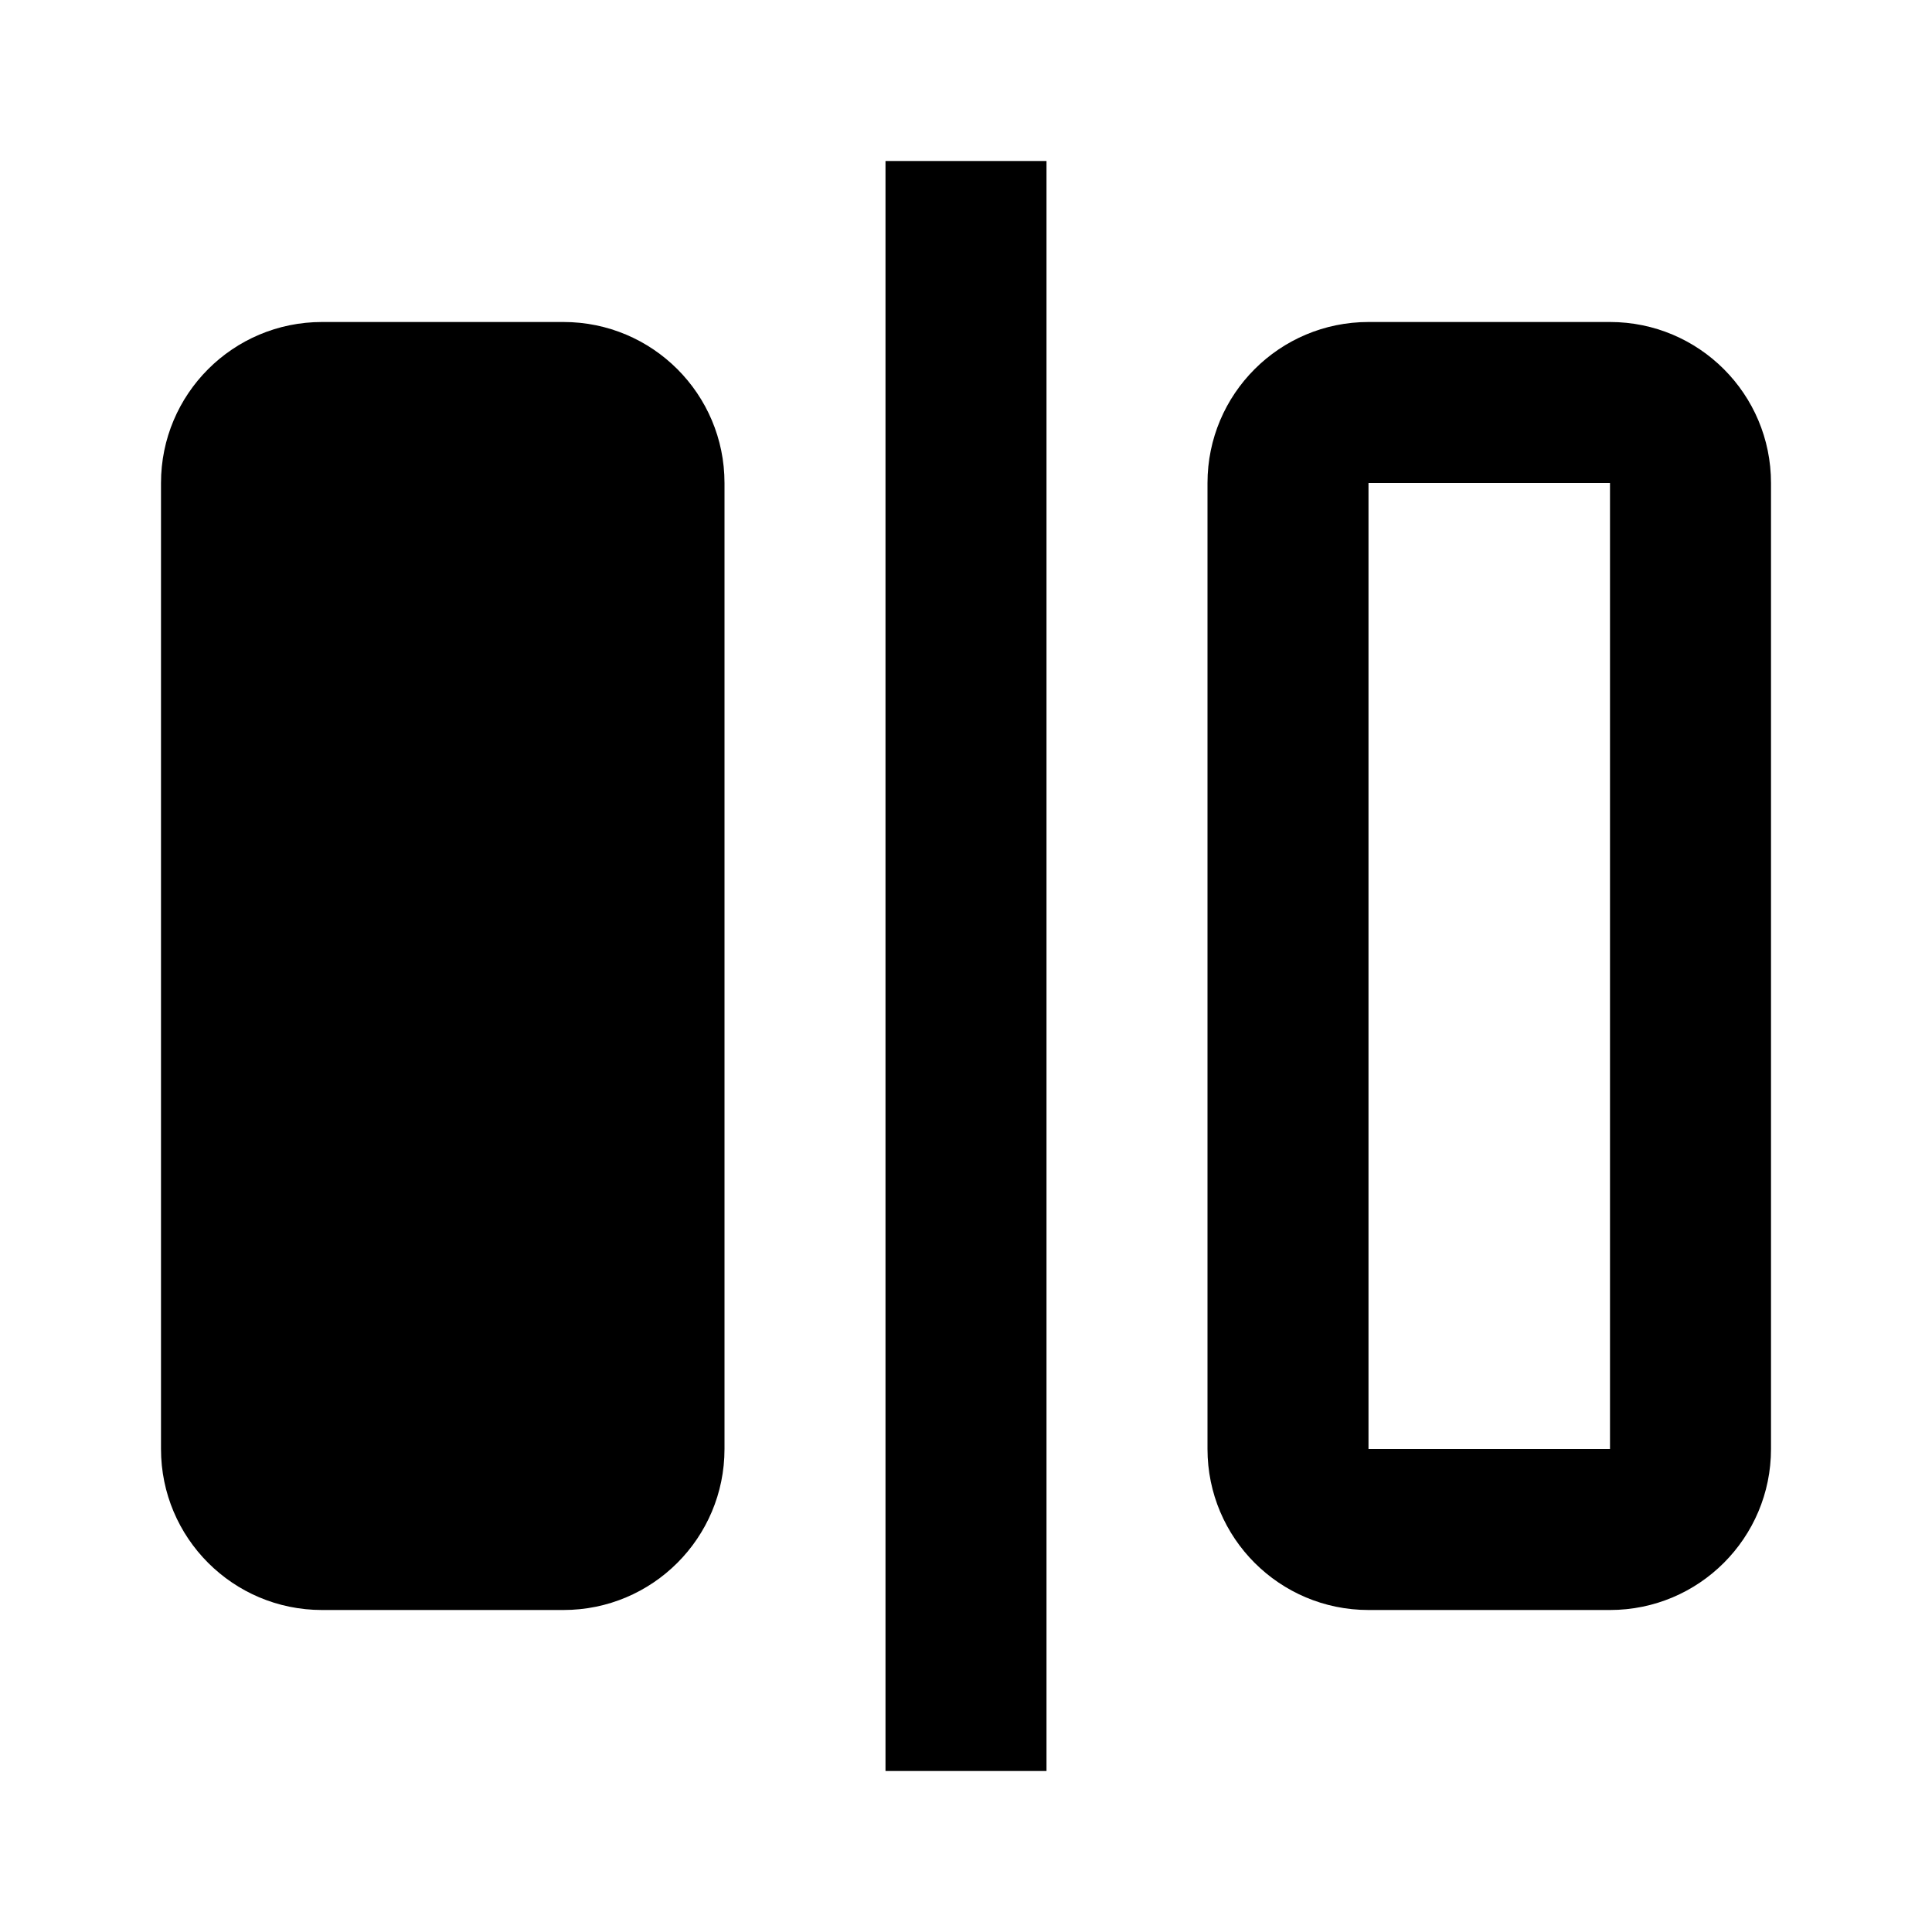
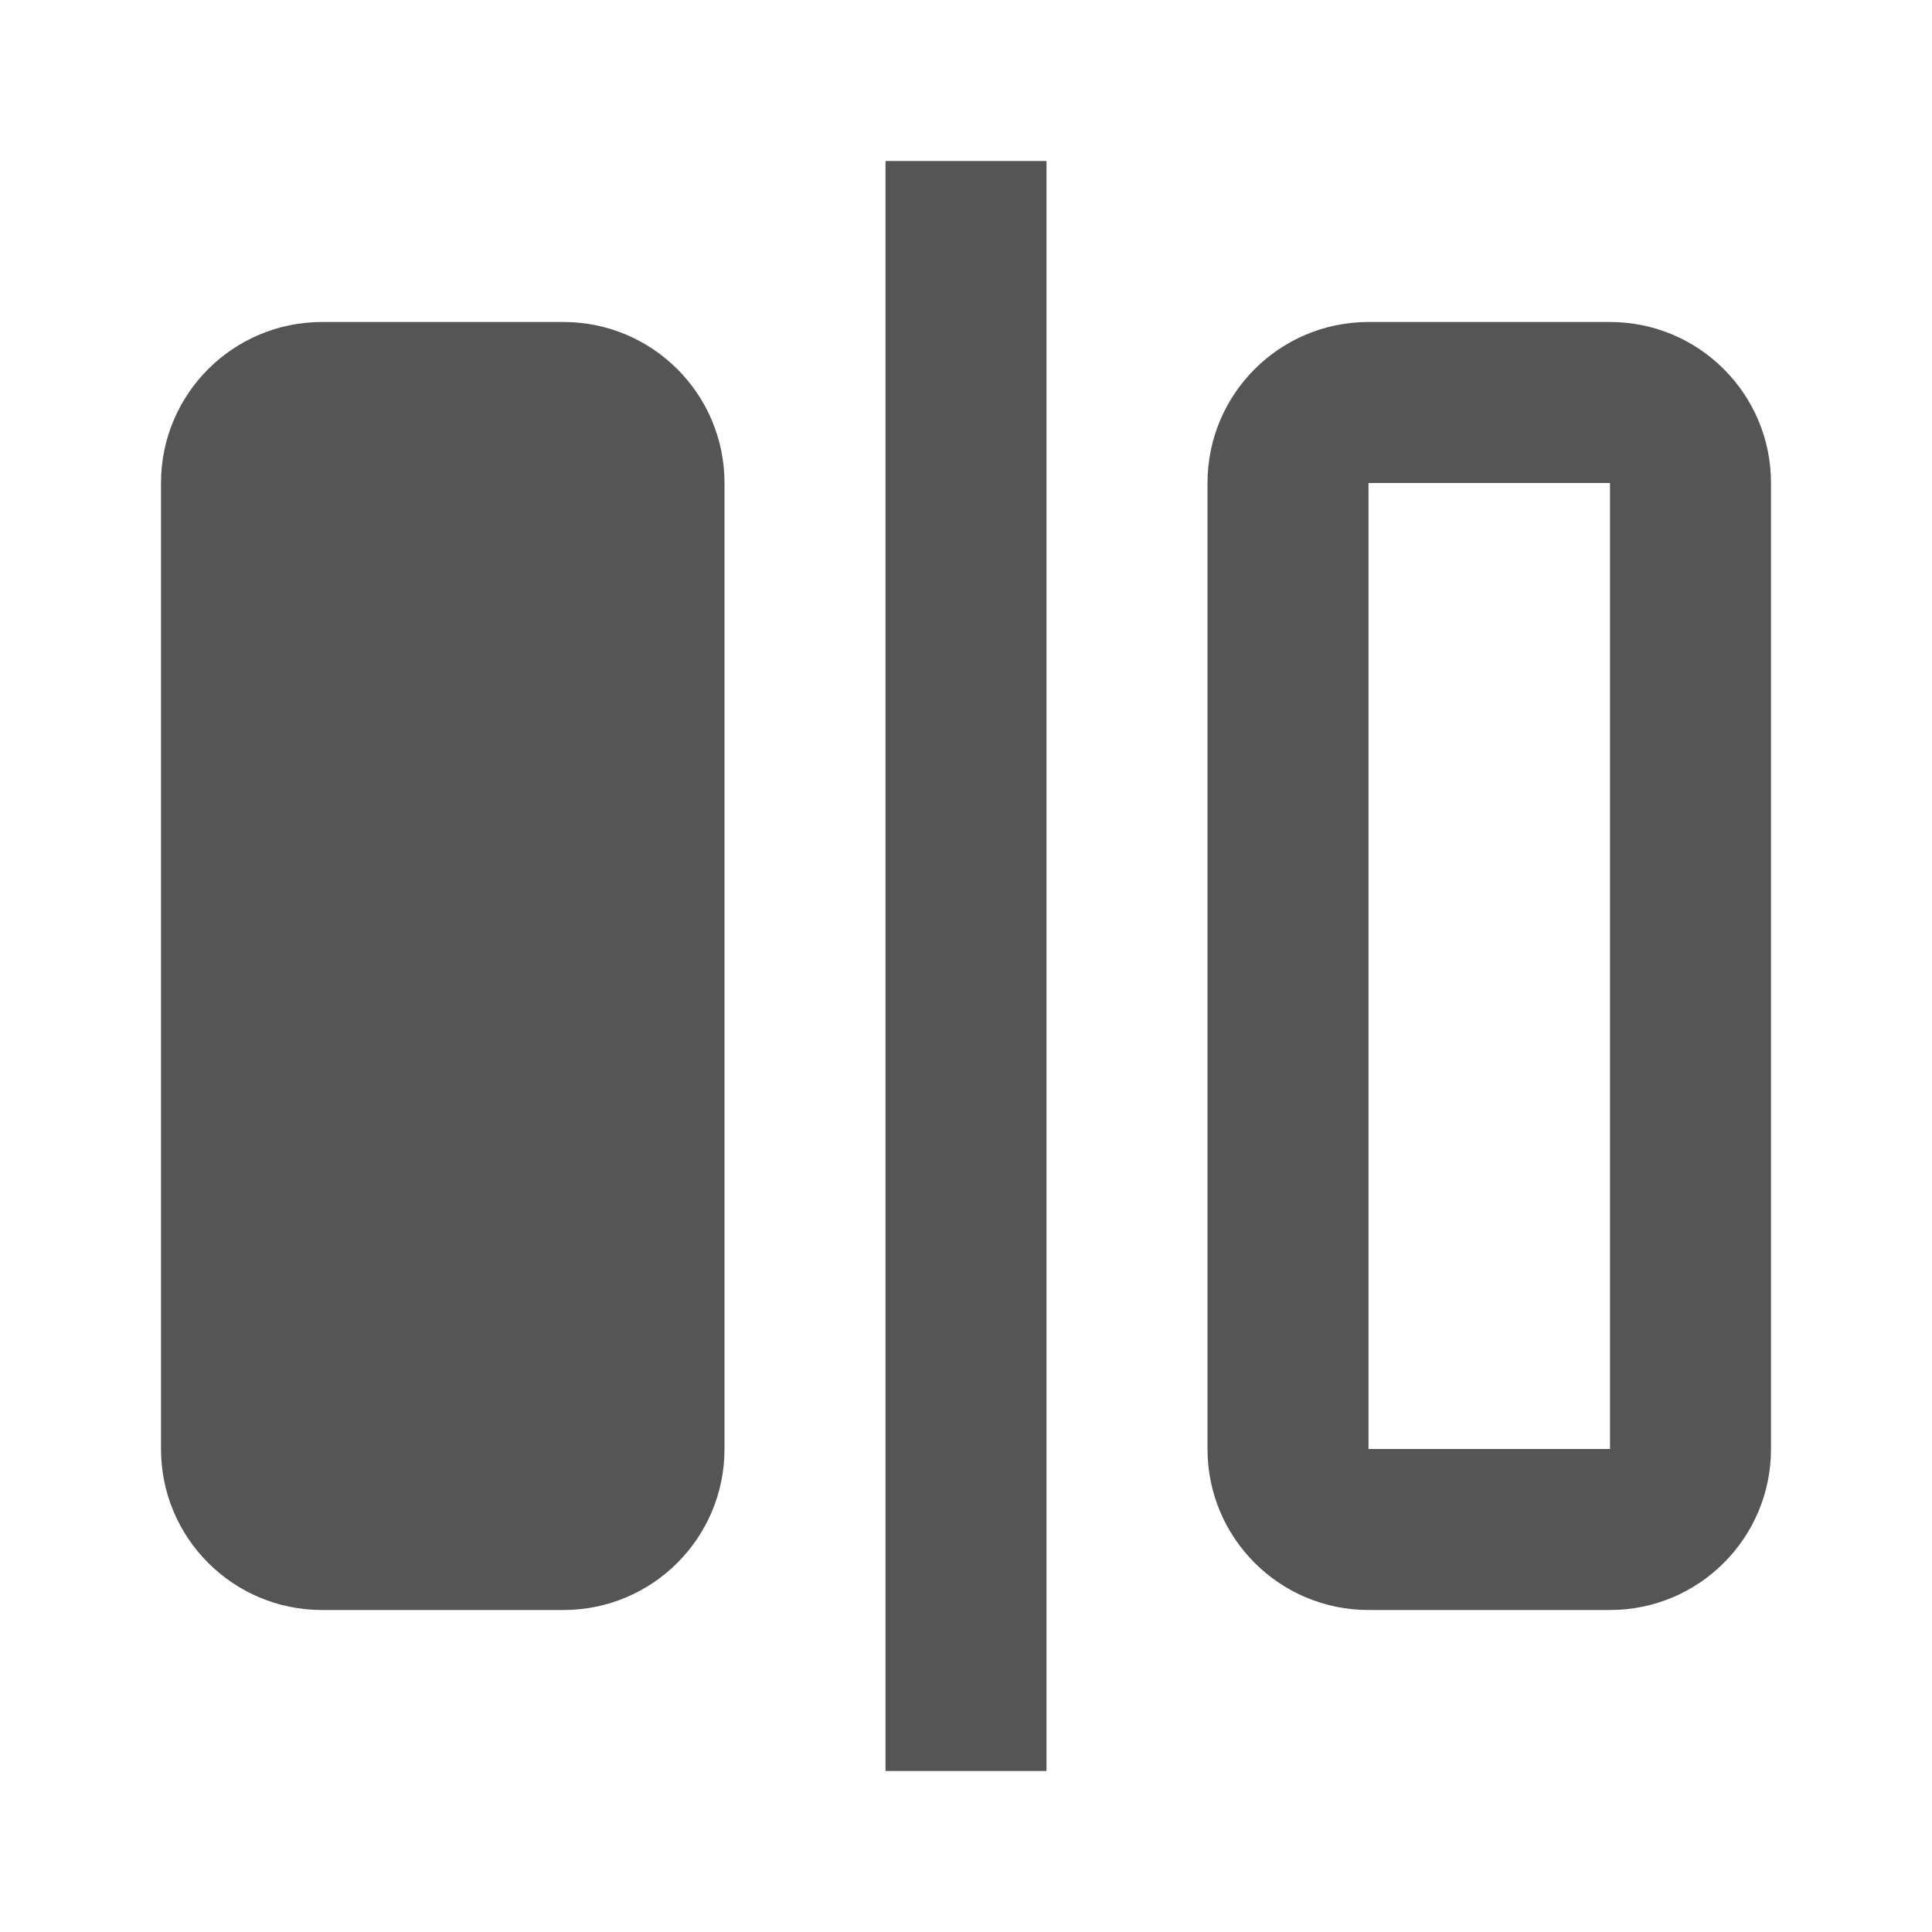
- <svg xmlns="http://www.w3.org/2000/svg" viewBox="0 0 24 24" fill="currentColor">
-   <path d="M11 2V22H13V2H11ZM2 6C2 4.895 2.895 4 4 4H7C8.105 4 9 4.895 9 6V18C9 19.105 8.105 20 7 20H4C2.895 20 2 19.105 2 18V6ZM20 6V18H17V6H20ZM17 4C15.895 4 15 4.895 15 6V18C15 19.105 15.895 20 17 20H20C21.105 20 22 19.105 22 18V6C22 4.895 21.105 4 20 4H17Z" />
+ <svg xmlns="http://www.w3.org/2000/svg" viewBox="0 0 24 24" fill="#555">
+   <path d="M11 2V22H13V2H11ZM2 6C2 4.895 2.895 4 4 4H7C8.105 4 9 4.895 9 6V18C9 19.105 8.105 20 7 20H4C2.895 20 2 19.105 2 18V6ZM20 6V18H17V6H20ZM17 4C15.895 4 15 4.895 15 6V18C15 19.105 15.895 20 17 20H20C21.105 20 22 19.105 22 18V6C22 4.895 21.105 4 20 4H17Z">
+ </path>
</svg>
